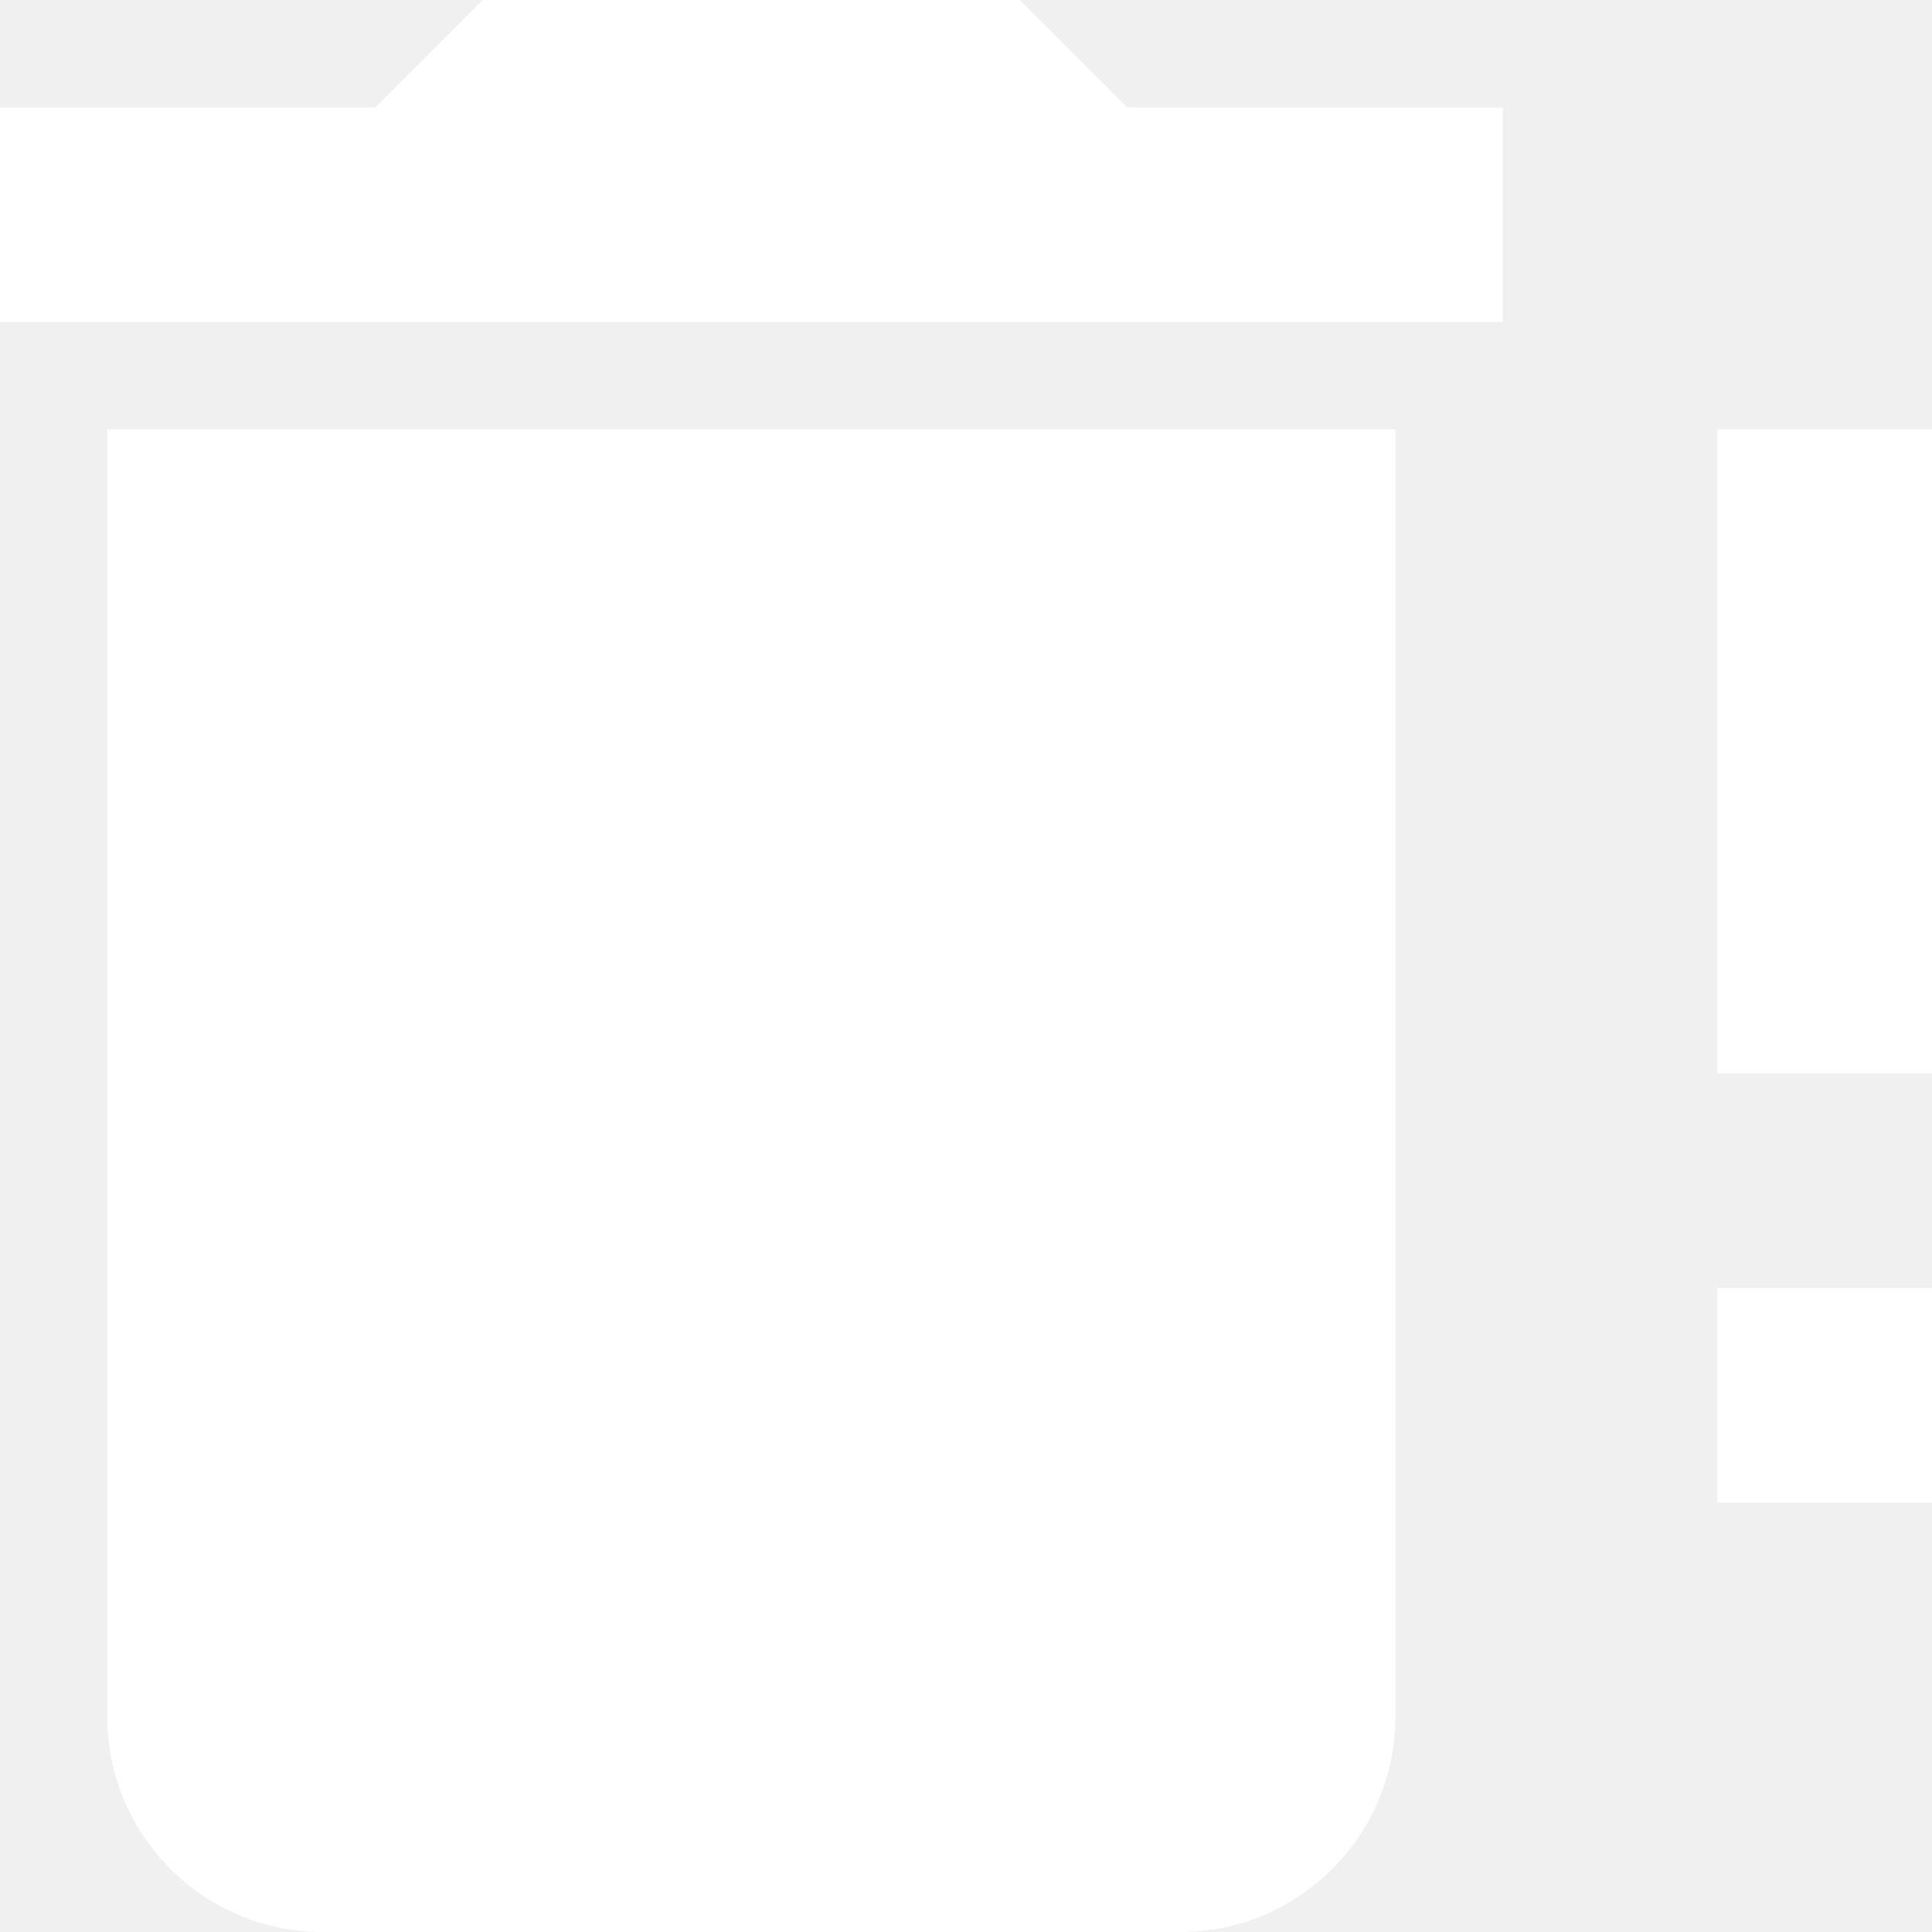
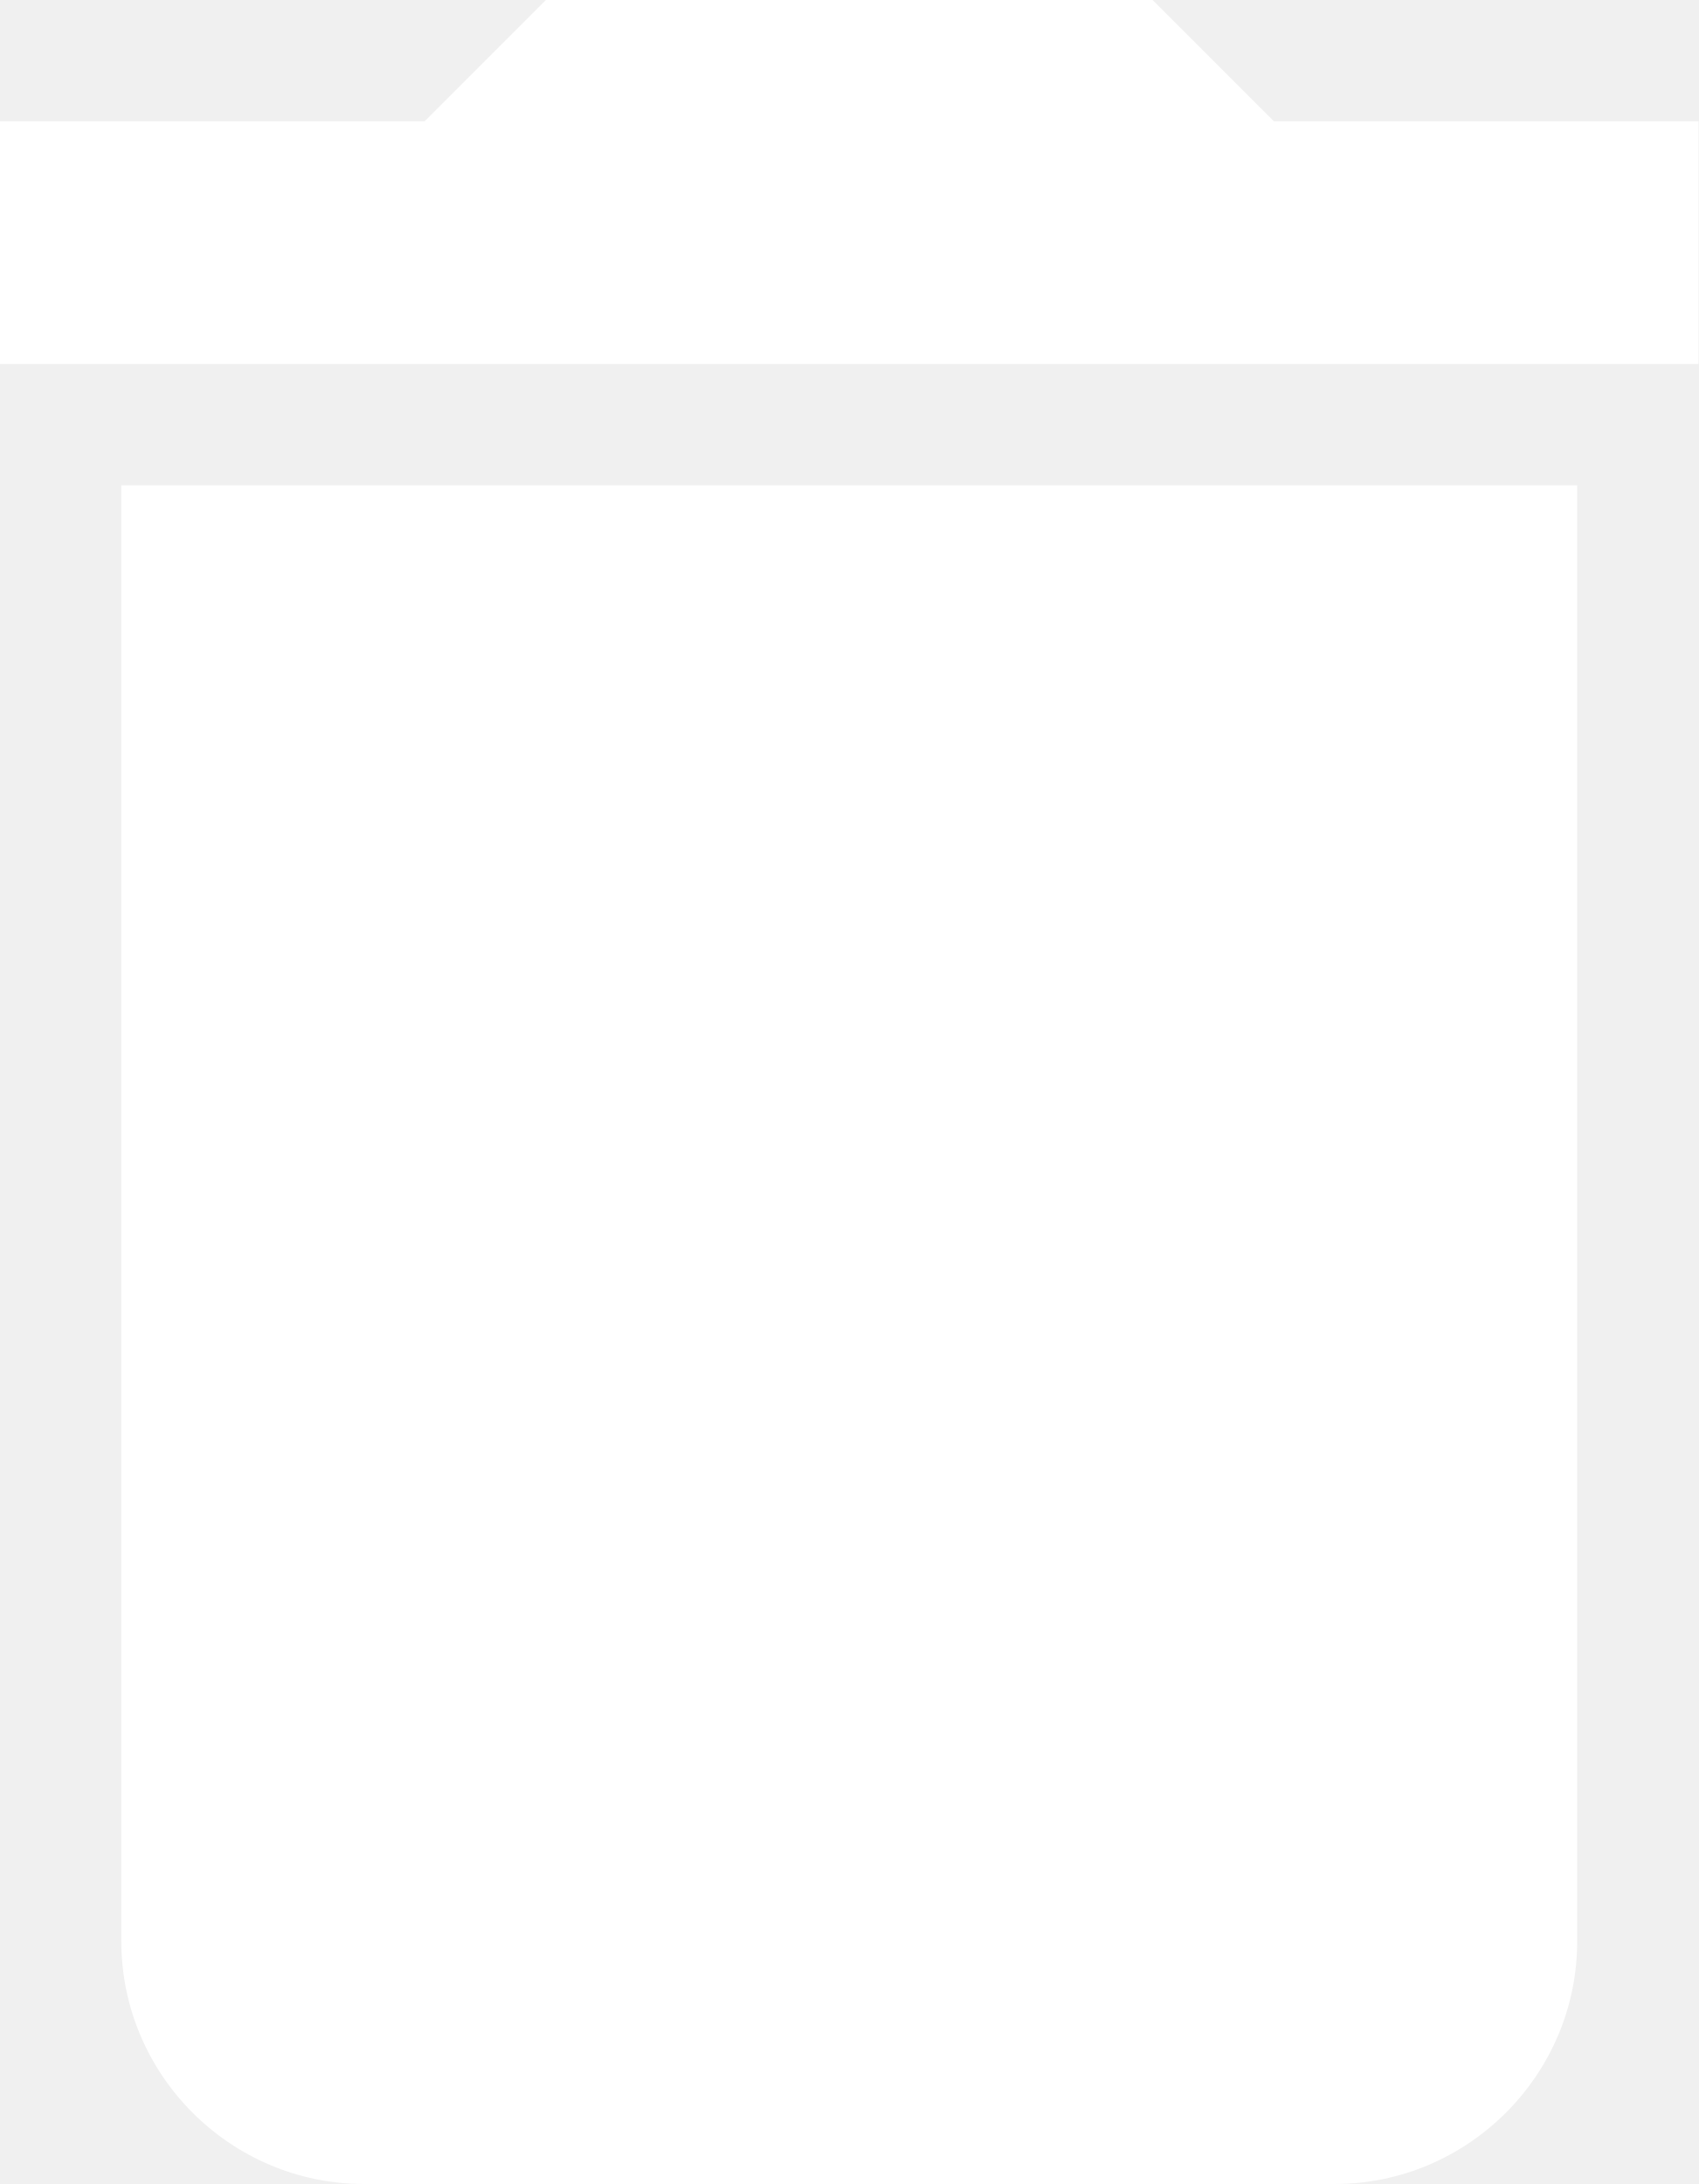
- <svg xmlns="http://www.w3.org/2000/svg" width="18" height="18" viewBox="0 0 18 18" fill="none">
-   <path d="M14 1V3H0V1H3.5L4.5 0H9.5L10.5 1H14ZM1 16V4H13V16C13 17.1 12.1 18 11 18H3C1.9 18 1 17.1 1 16ZM16 12H18V14H16V12ZM16 4H18V10H16V4Z" fill="white" />
+ <svg xmlns="http://www.w3.org/2000/svg" width="14" height="18" viewBox="0 0 14 18" fill="none">
+   <path d="M1 16C1 17.1 1.9 18 3 18H11C12.1 18 13 17.1 13 16V4H1V16ZM14 1H10.5L9.5 0H4.5L3.5 1H0V3H14V1Z" fill="white" />
</svg>
